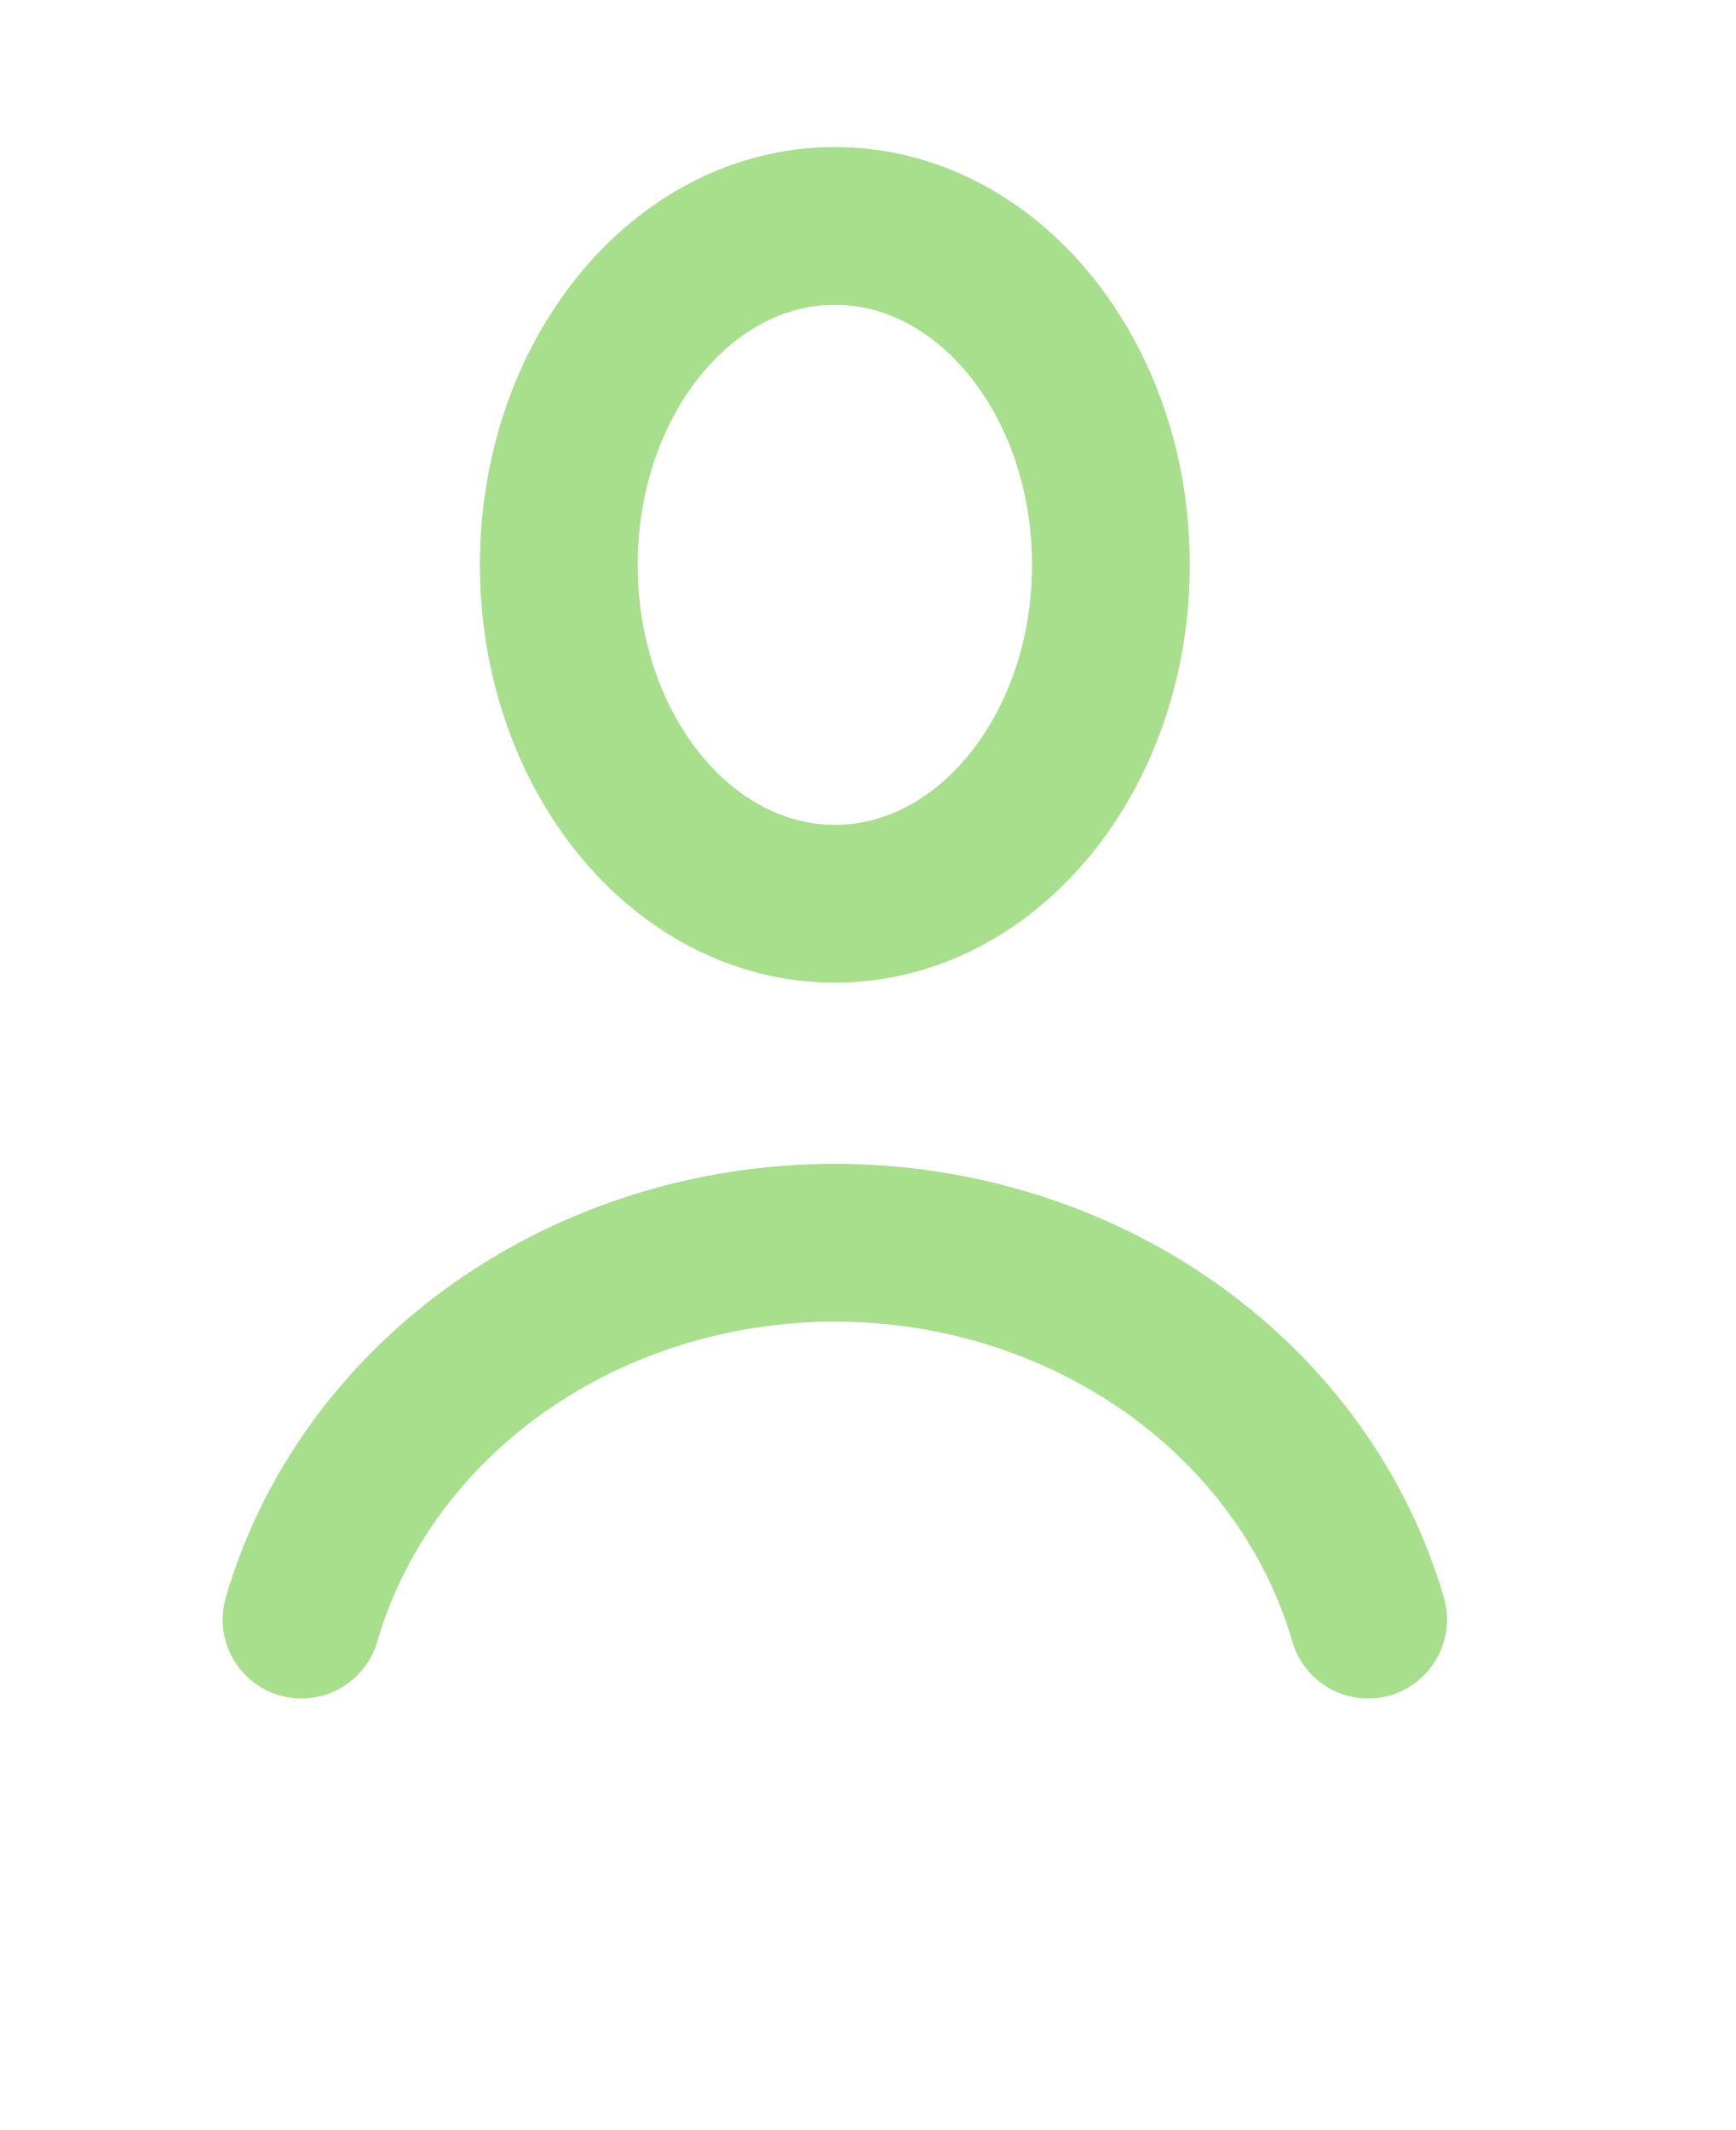
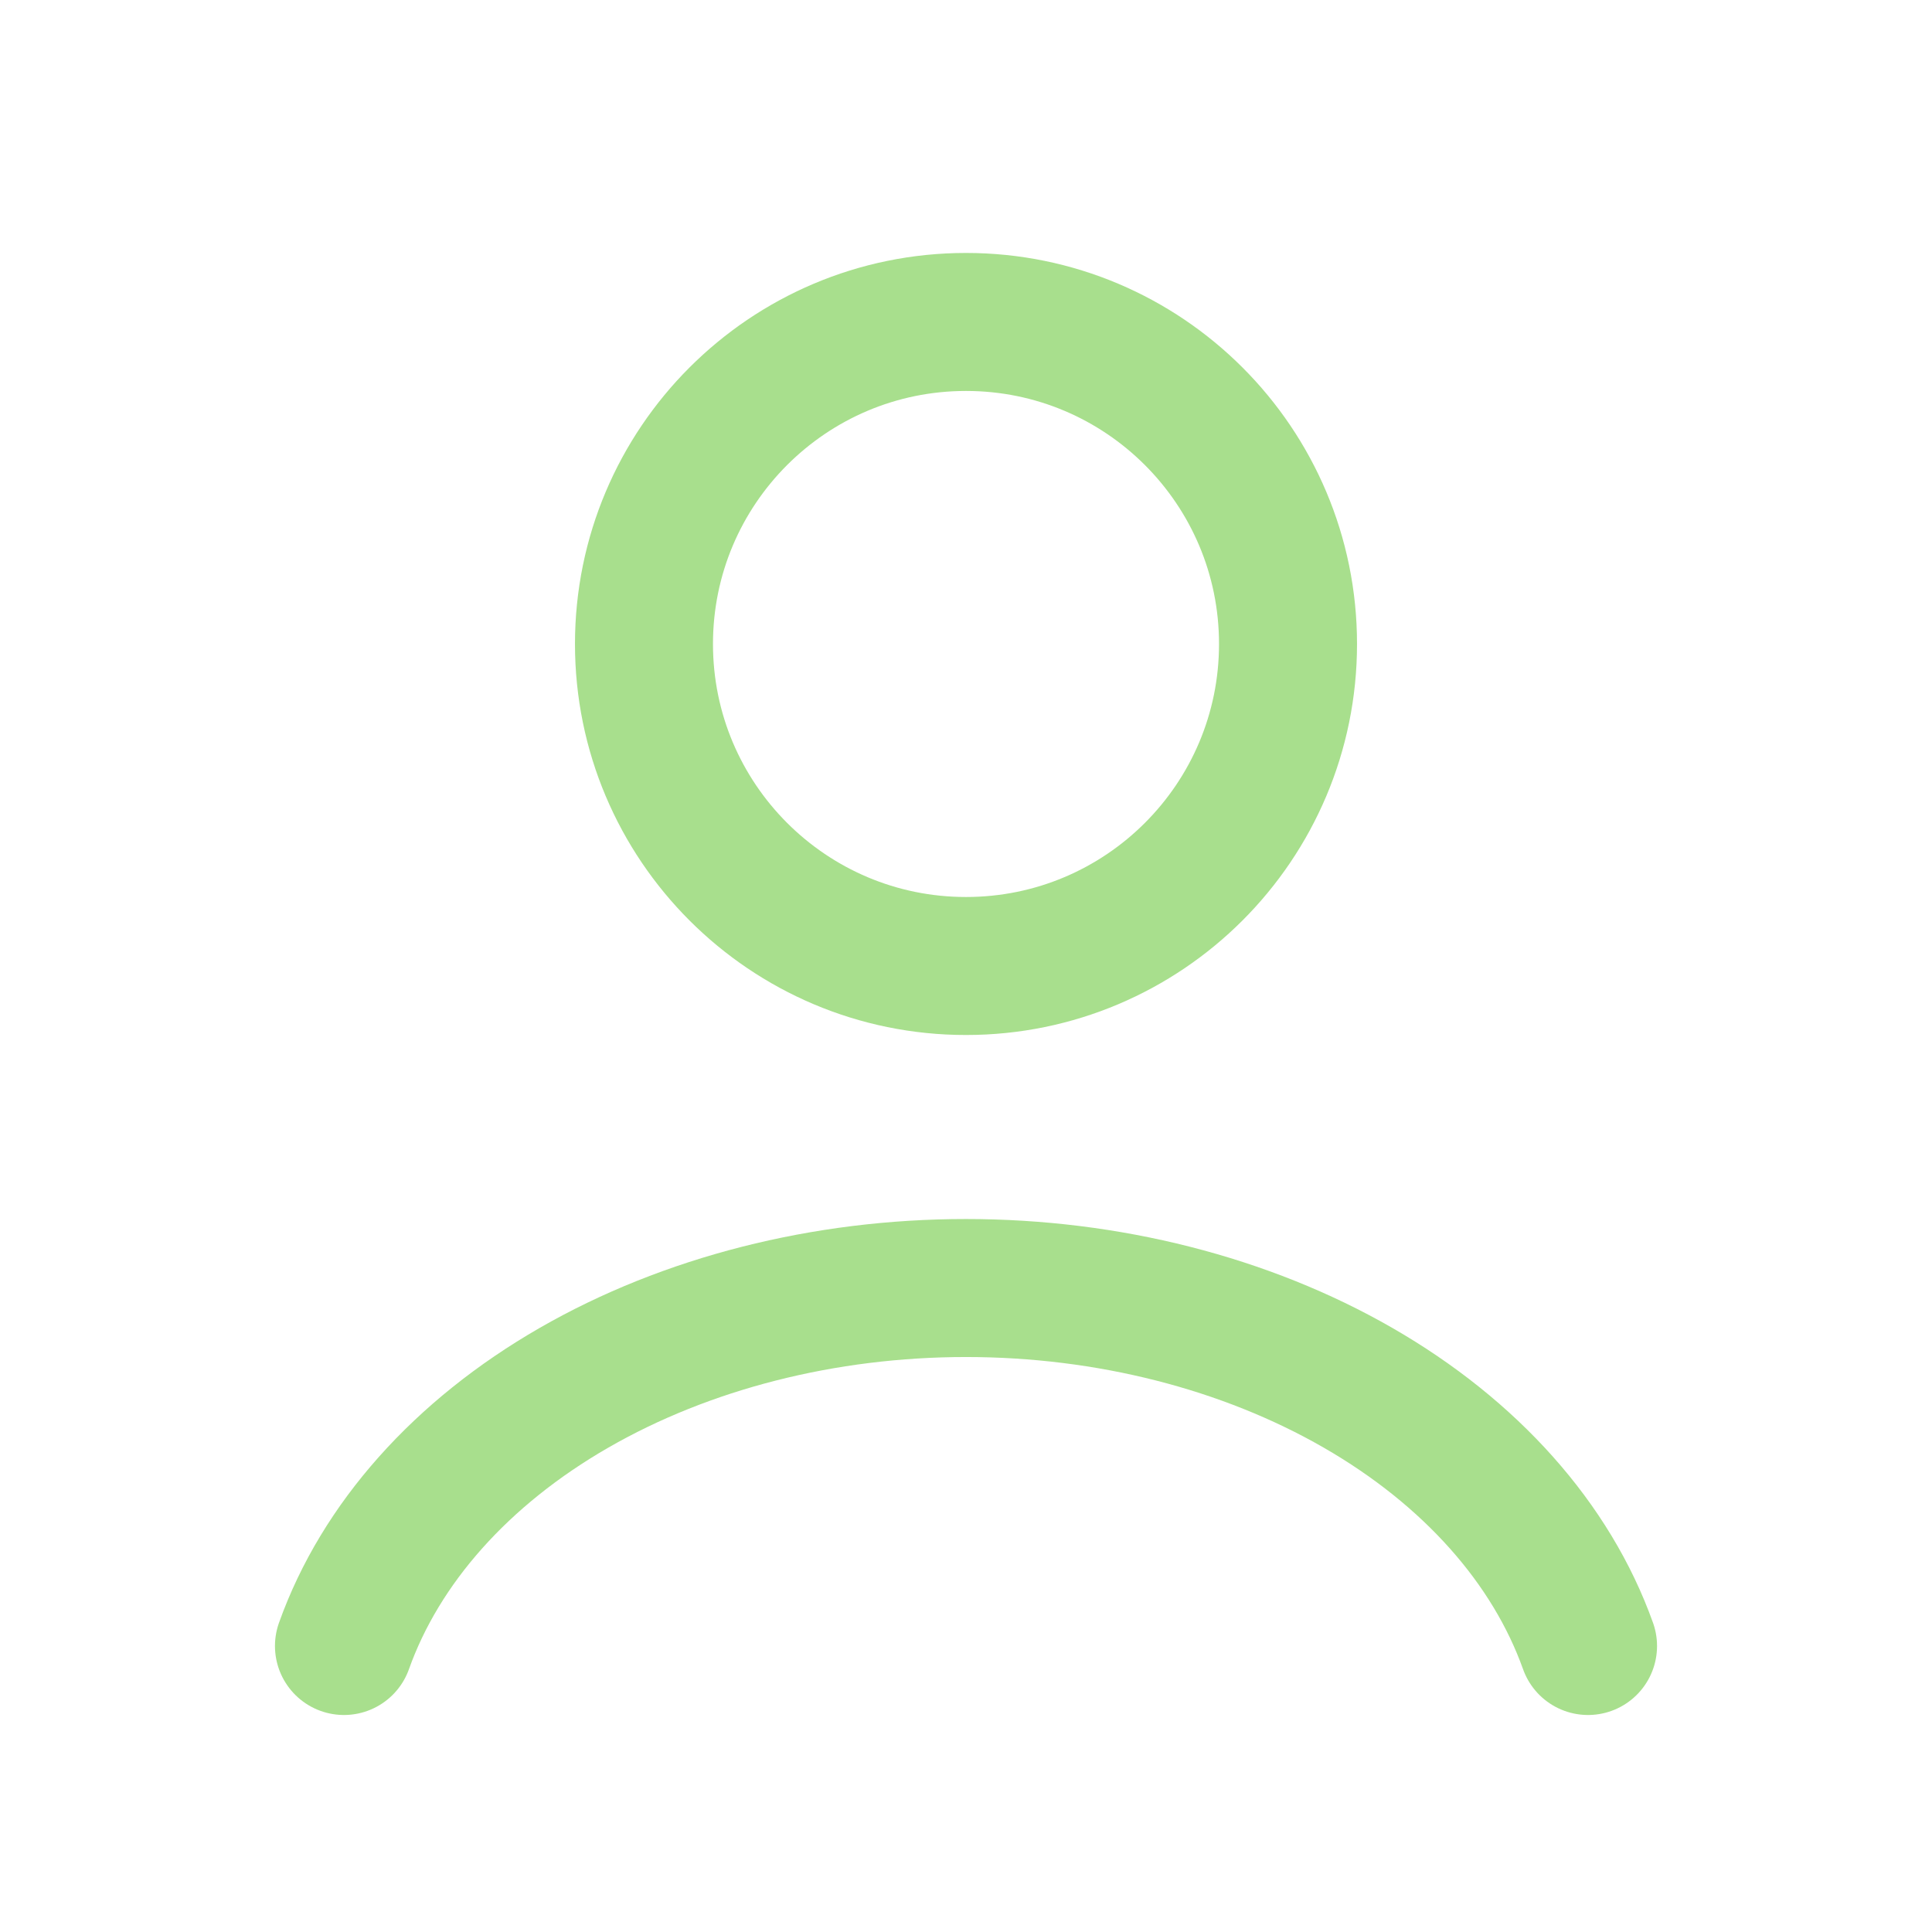
- <svg xmlns="http://www.w3.org/2000/svg" width="28.6" height="35.1" viewBox="0 2 22 27" fill="none">
-   <path d="M17.346 22.53C16.947 21.16 16.068 19.949 14.846 19.085C13.623 18.221 12.125 17.753 10.585 17.753C9.044 17.753 7.546 18.221 6.323 19.085C5.101 19.949 4.222 21.16 3.823 22.53" stroke="#A8DF8D" stroke-width="2" stroke-linecap="round" />
-   <ellipse cx="10.585" cy="9.16" rx="3.5" ry="4.296" stroke="#A8DF8D" stroke-width="2" stroke-linecap="round" />
+ <svg xmlns="http://www.w3.org/2000/svg" width="28" height="28" viewBox="0 0 28 28" fill="none">
+   <path d="M23.015 23.855C22.483 22.366 21.312 21.051 19.682 20.113C18.052 19.175 16.055 18.667 14 18.667C11.945 18.667 9.948 19.175 8.318 20.113C6.688 21.051 5.516 22.366 4.985 23.855" stroke="#A8DF8D" stroke-width="2" stroke-linecap="round" />
+   <circle cx="14" cy="9.333" r="4.667" stroke="#A8DF8D" stroke-width="2" stroke-linecap="round" />
</svg>
